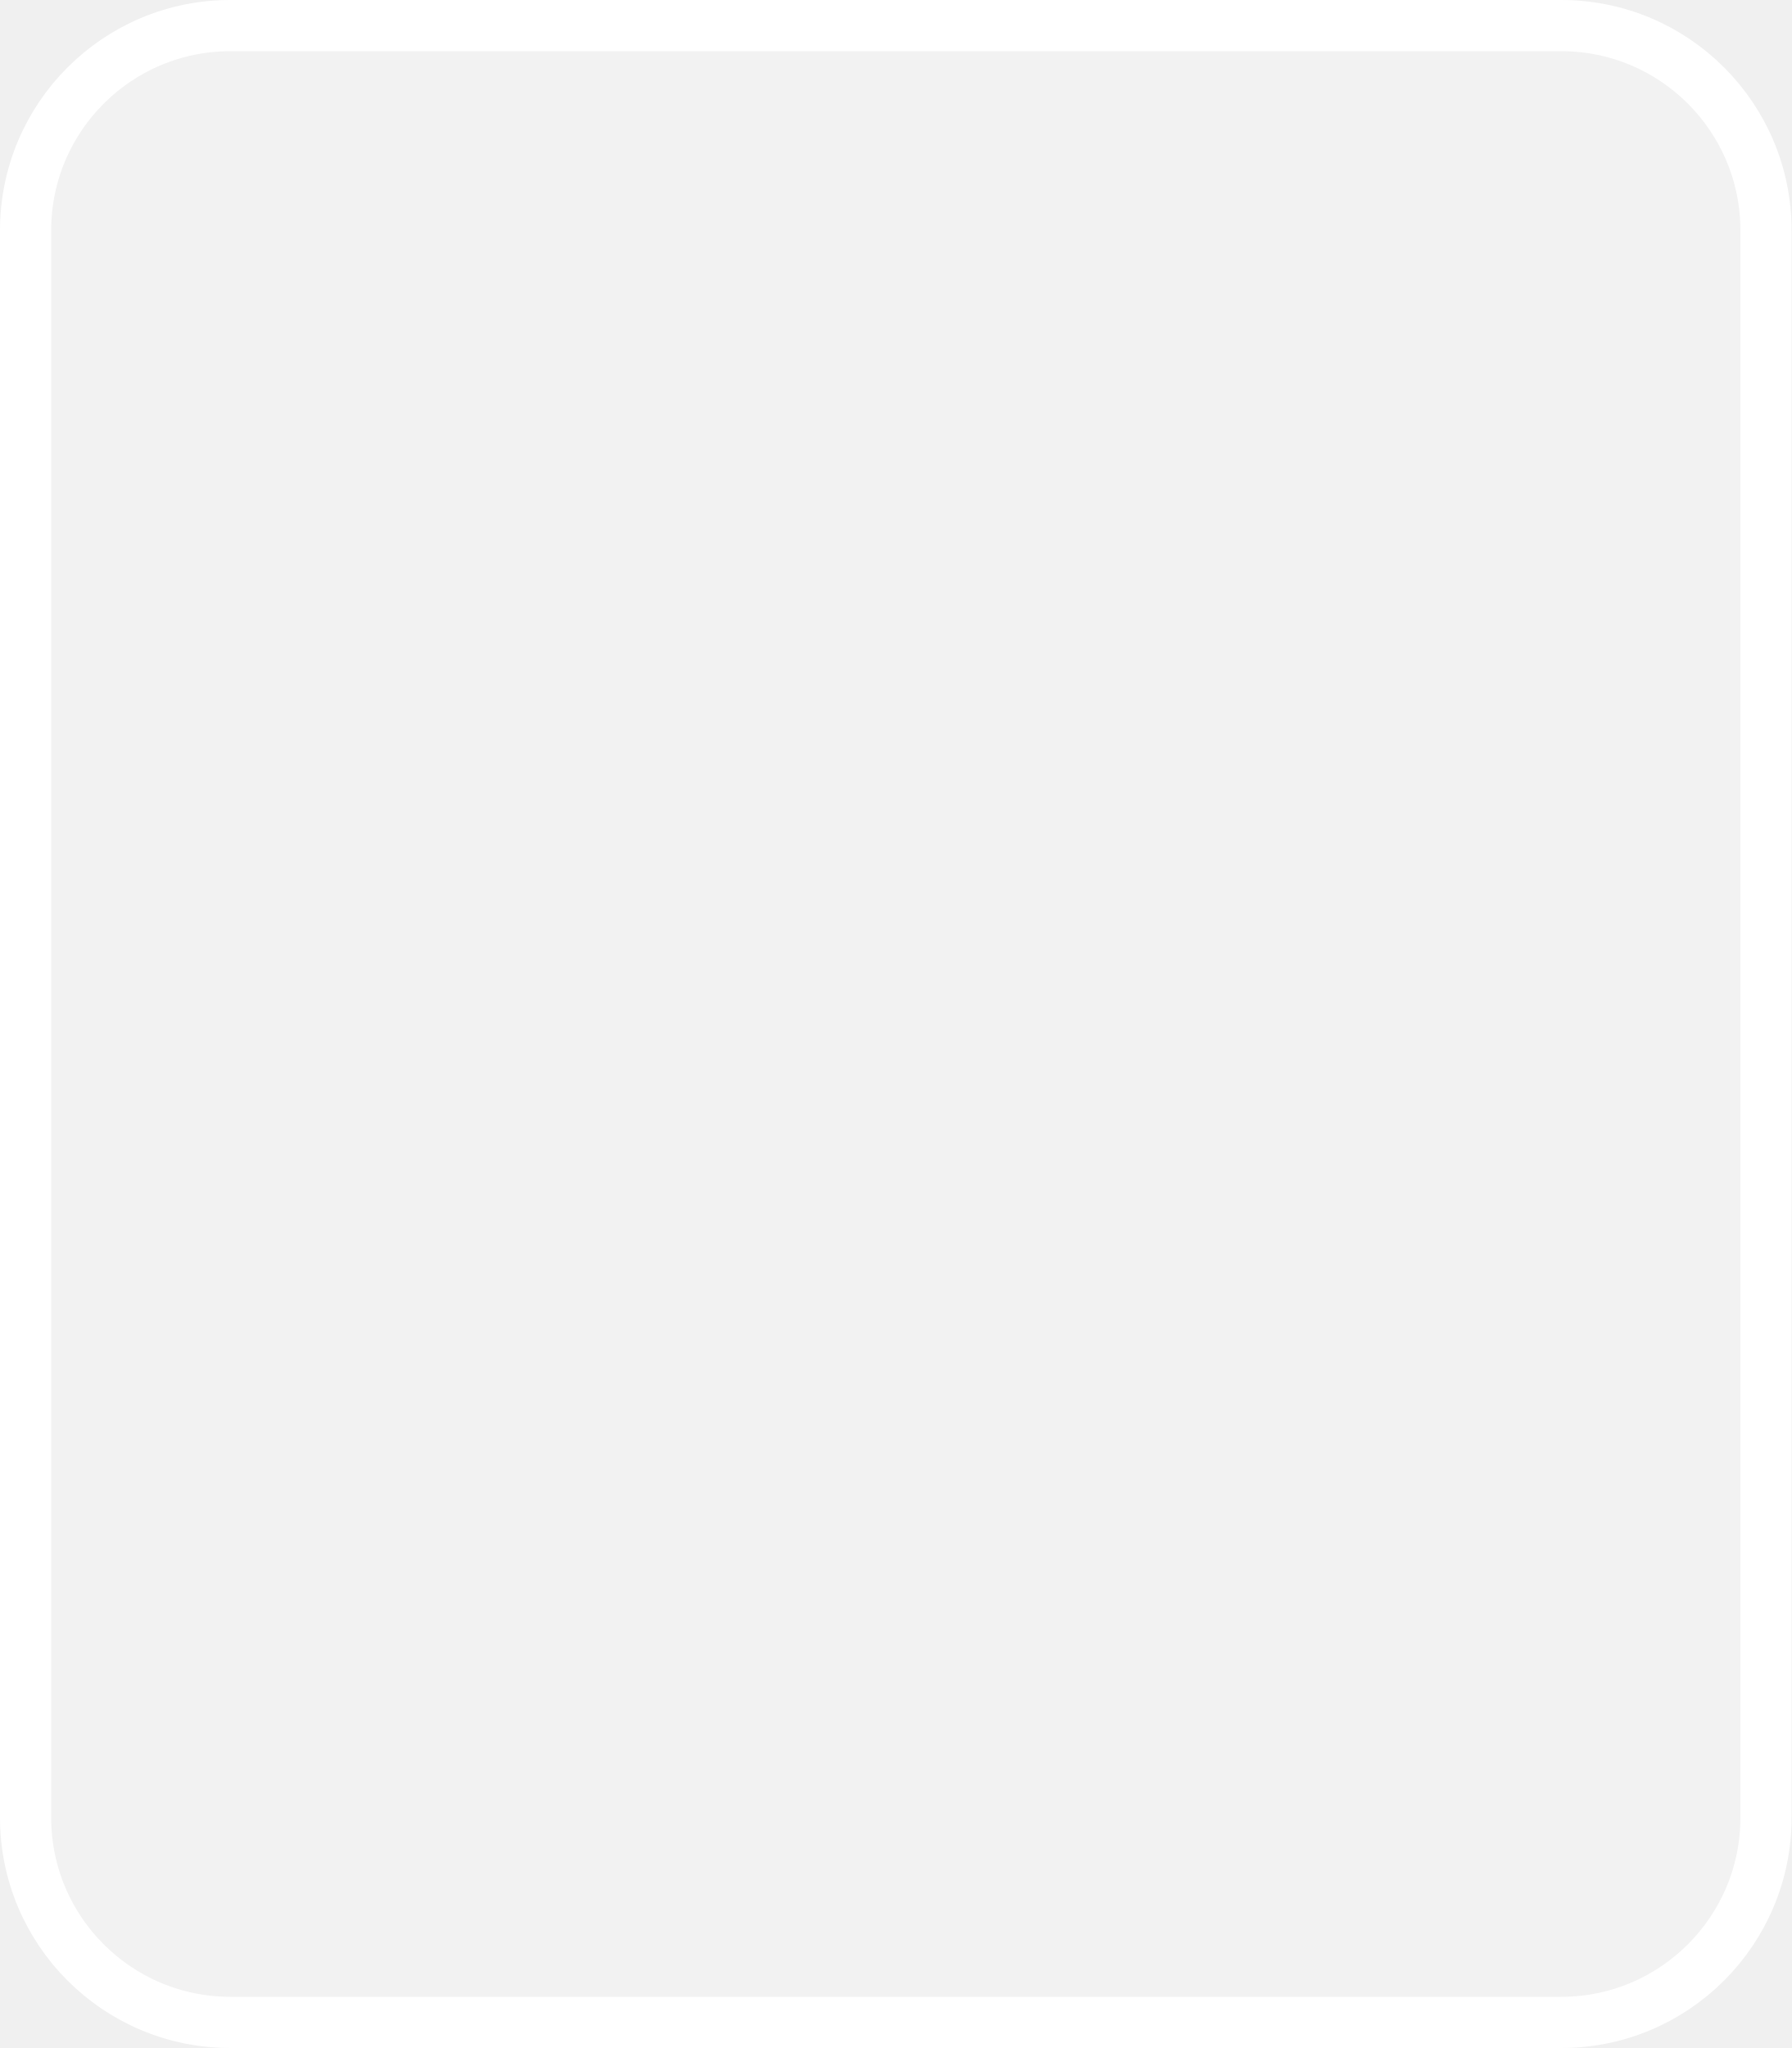
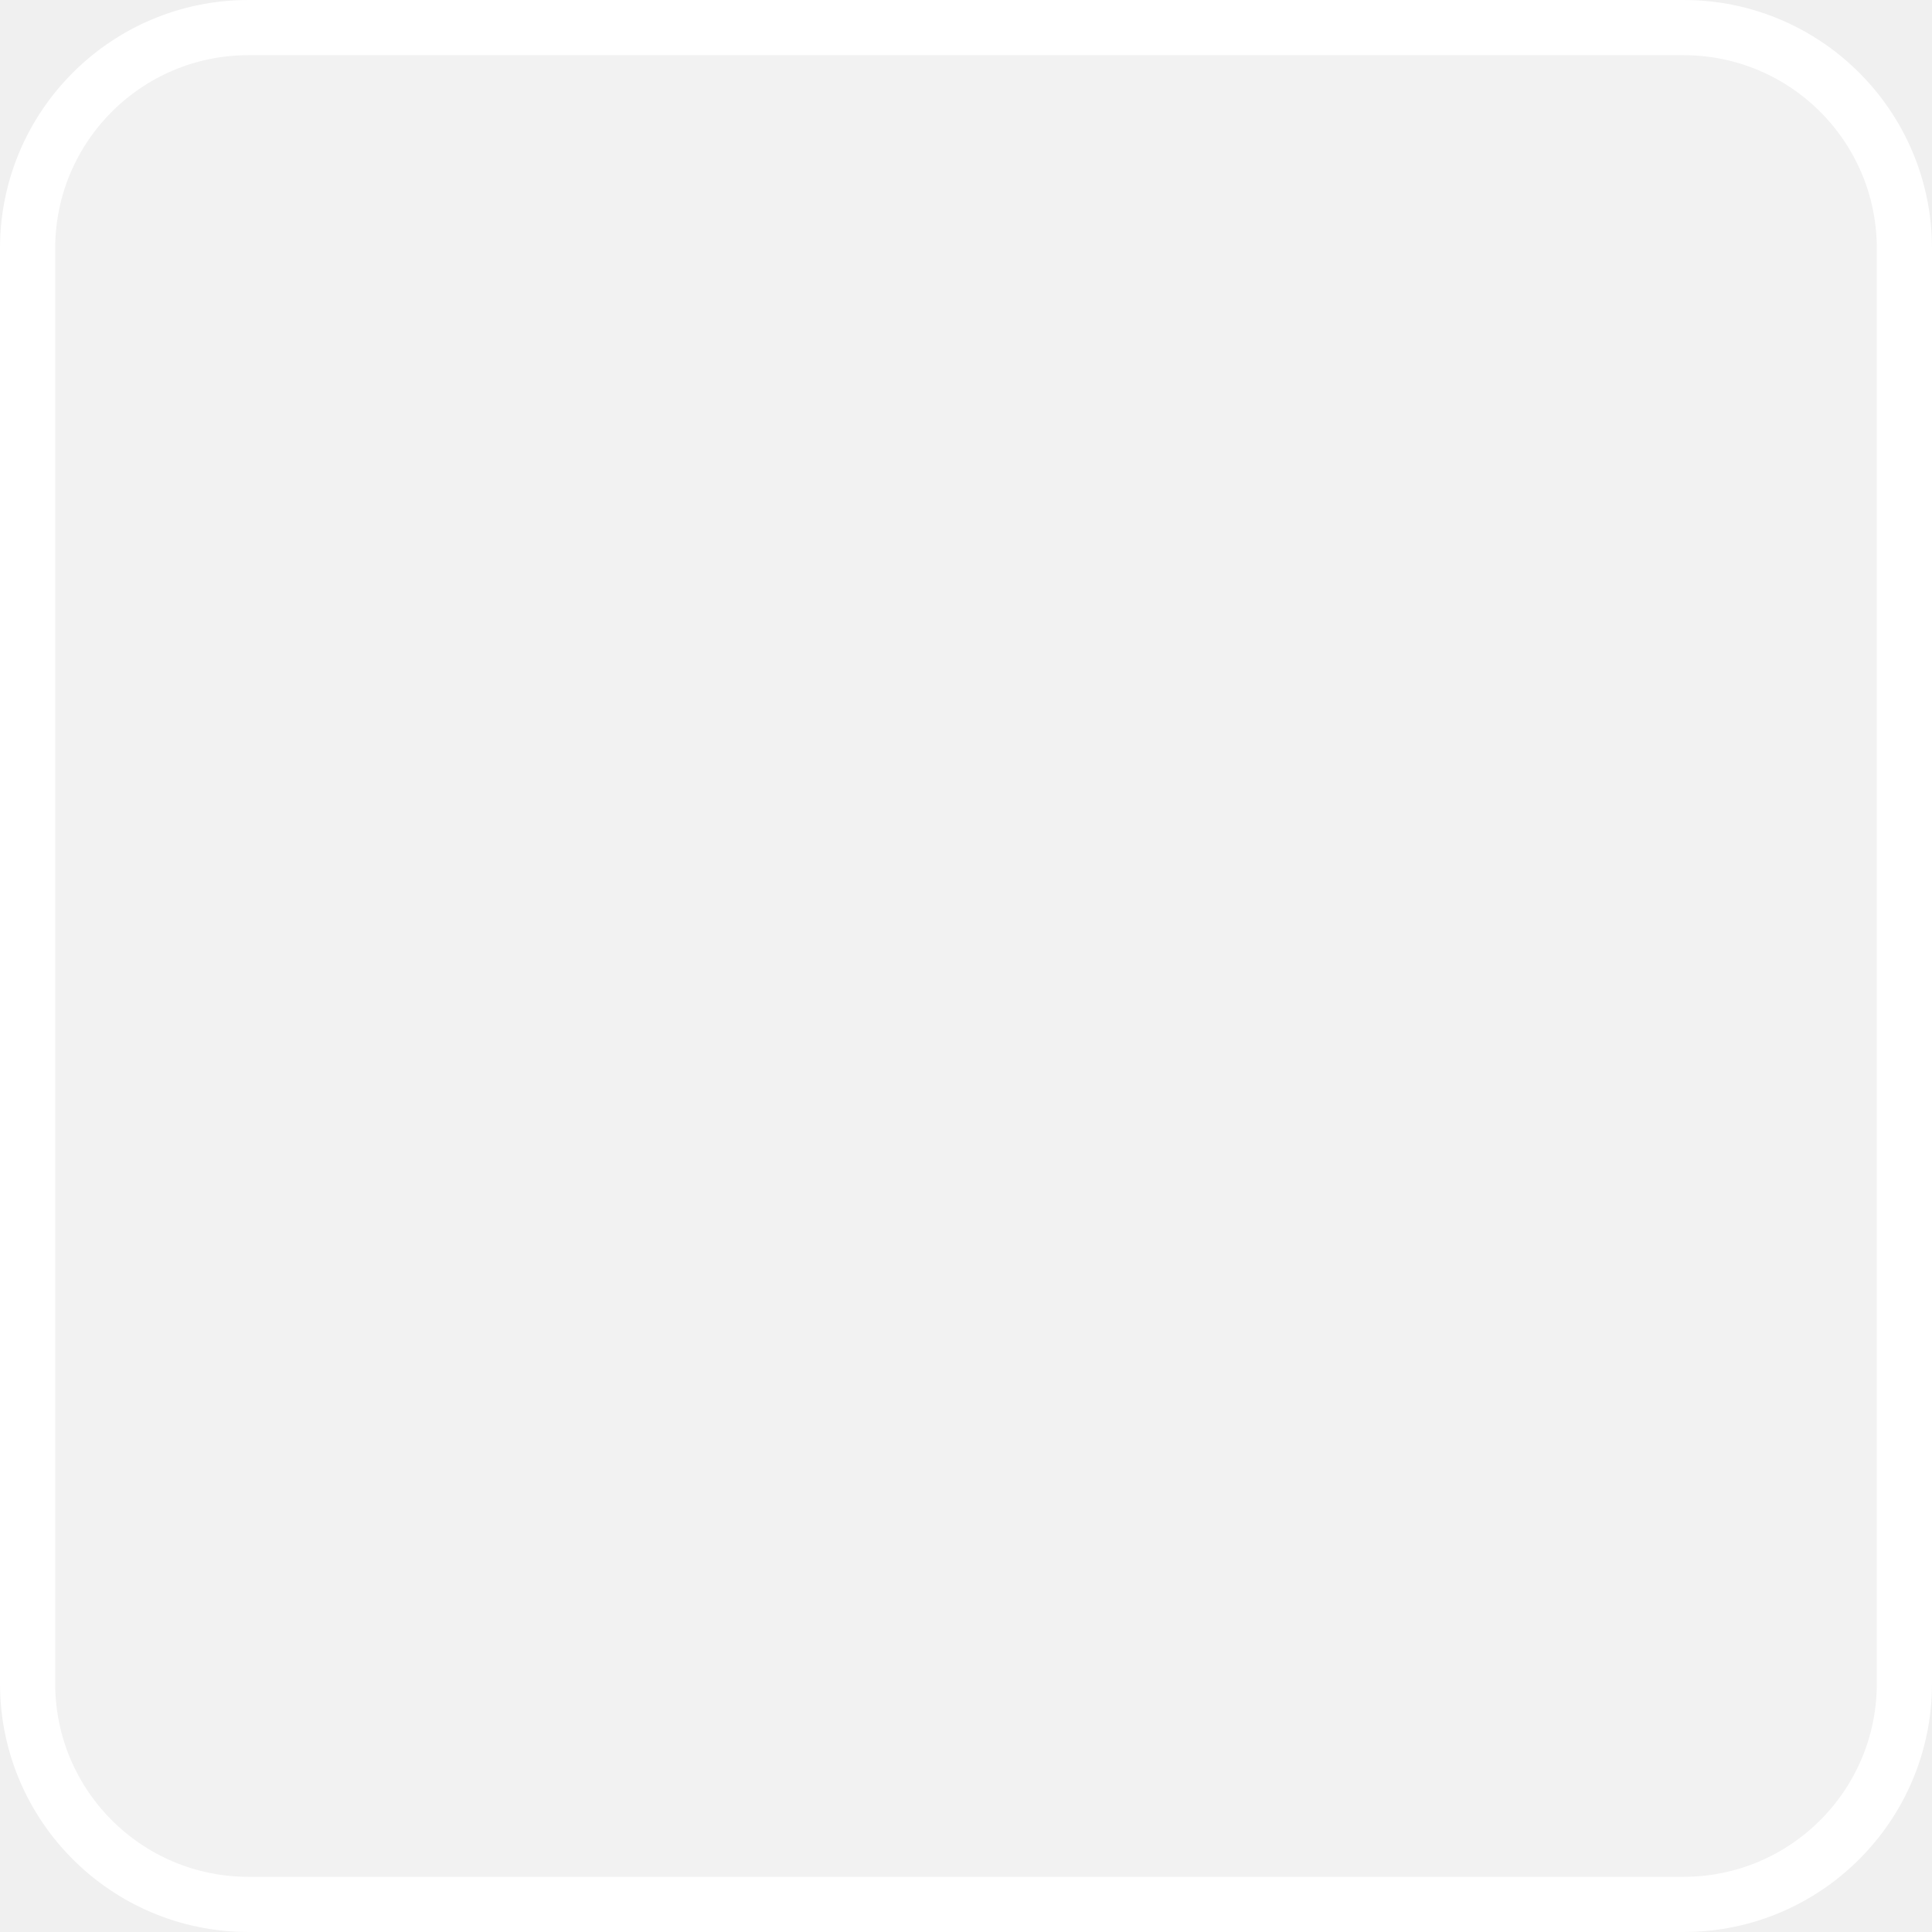
- <svg xmlns="http://www.w3.org/2000/svg" width="140" height="160" viewBox="-70 -64 140 160">
-   <rect x="-68" y="-62" width="136" height="156" rx="16" fill="#ffffff" fill-opacity="0.12" stroke="#ffffff" stroke-width="4" />
+ <svg xmlns="http://www.w3.org/2000/svg" width="140" height="140" viewBox="-70 -70 140 140">
+   <rect x="-68" y="-68" width="136" height="136" rx="16" fill="#ffffff" fill-opacity="0.12" stroke="#ffffff" stroke-width="4" />
</svg>
